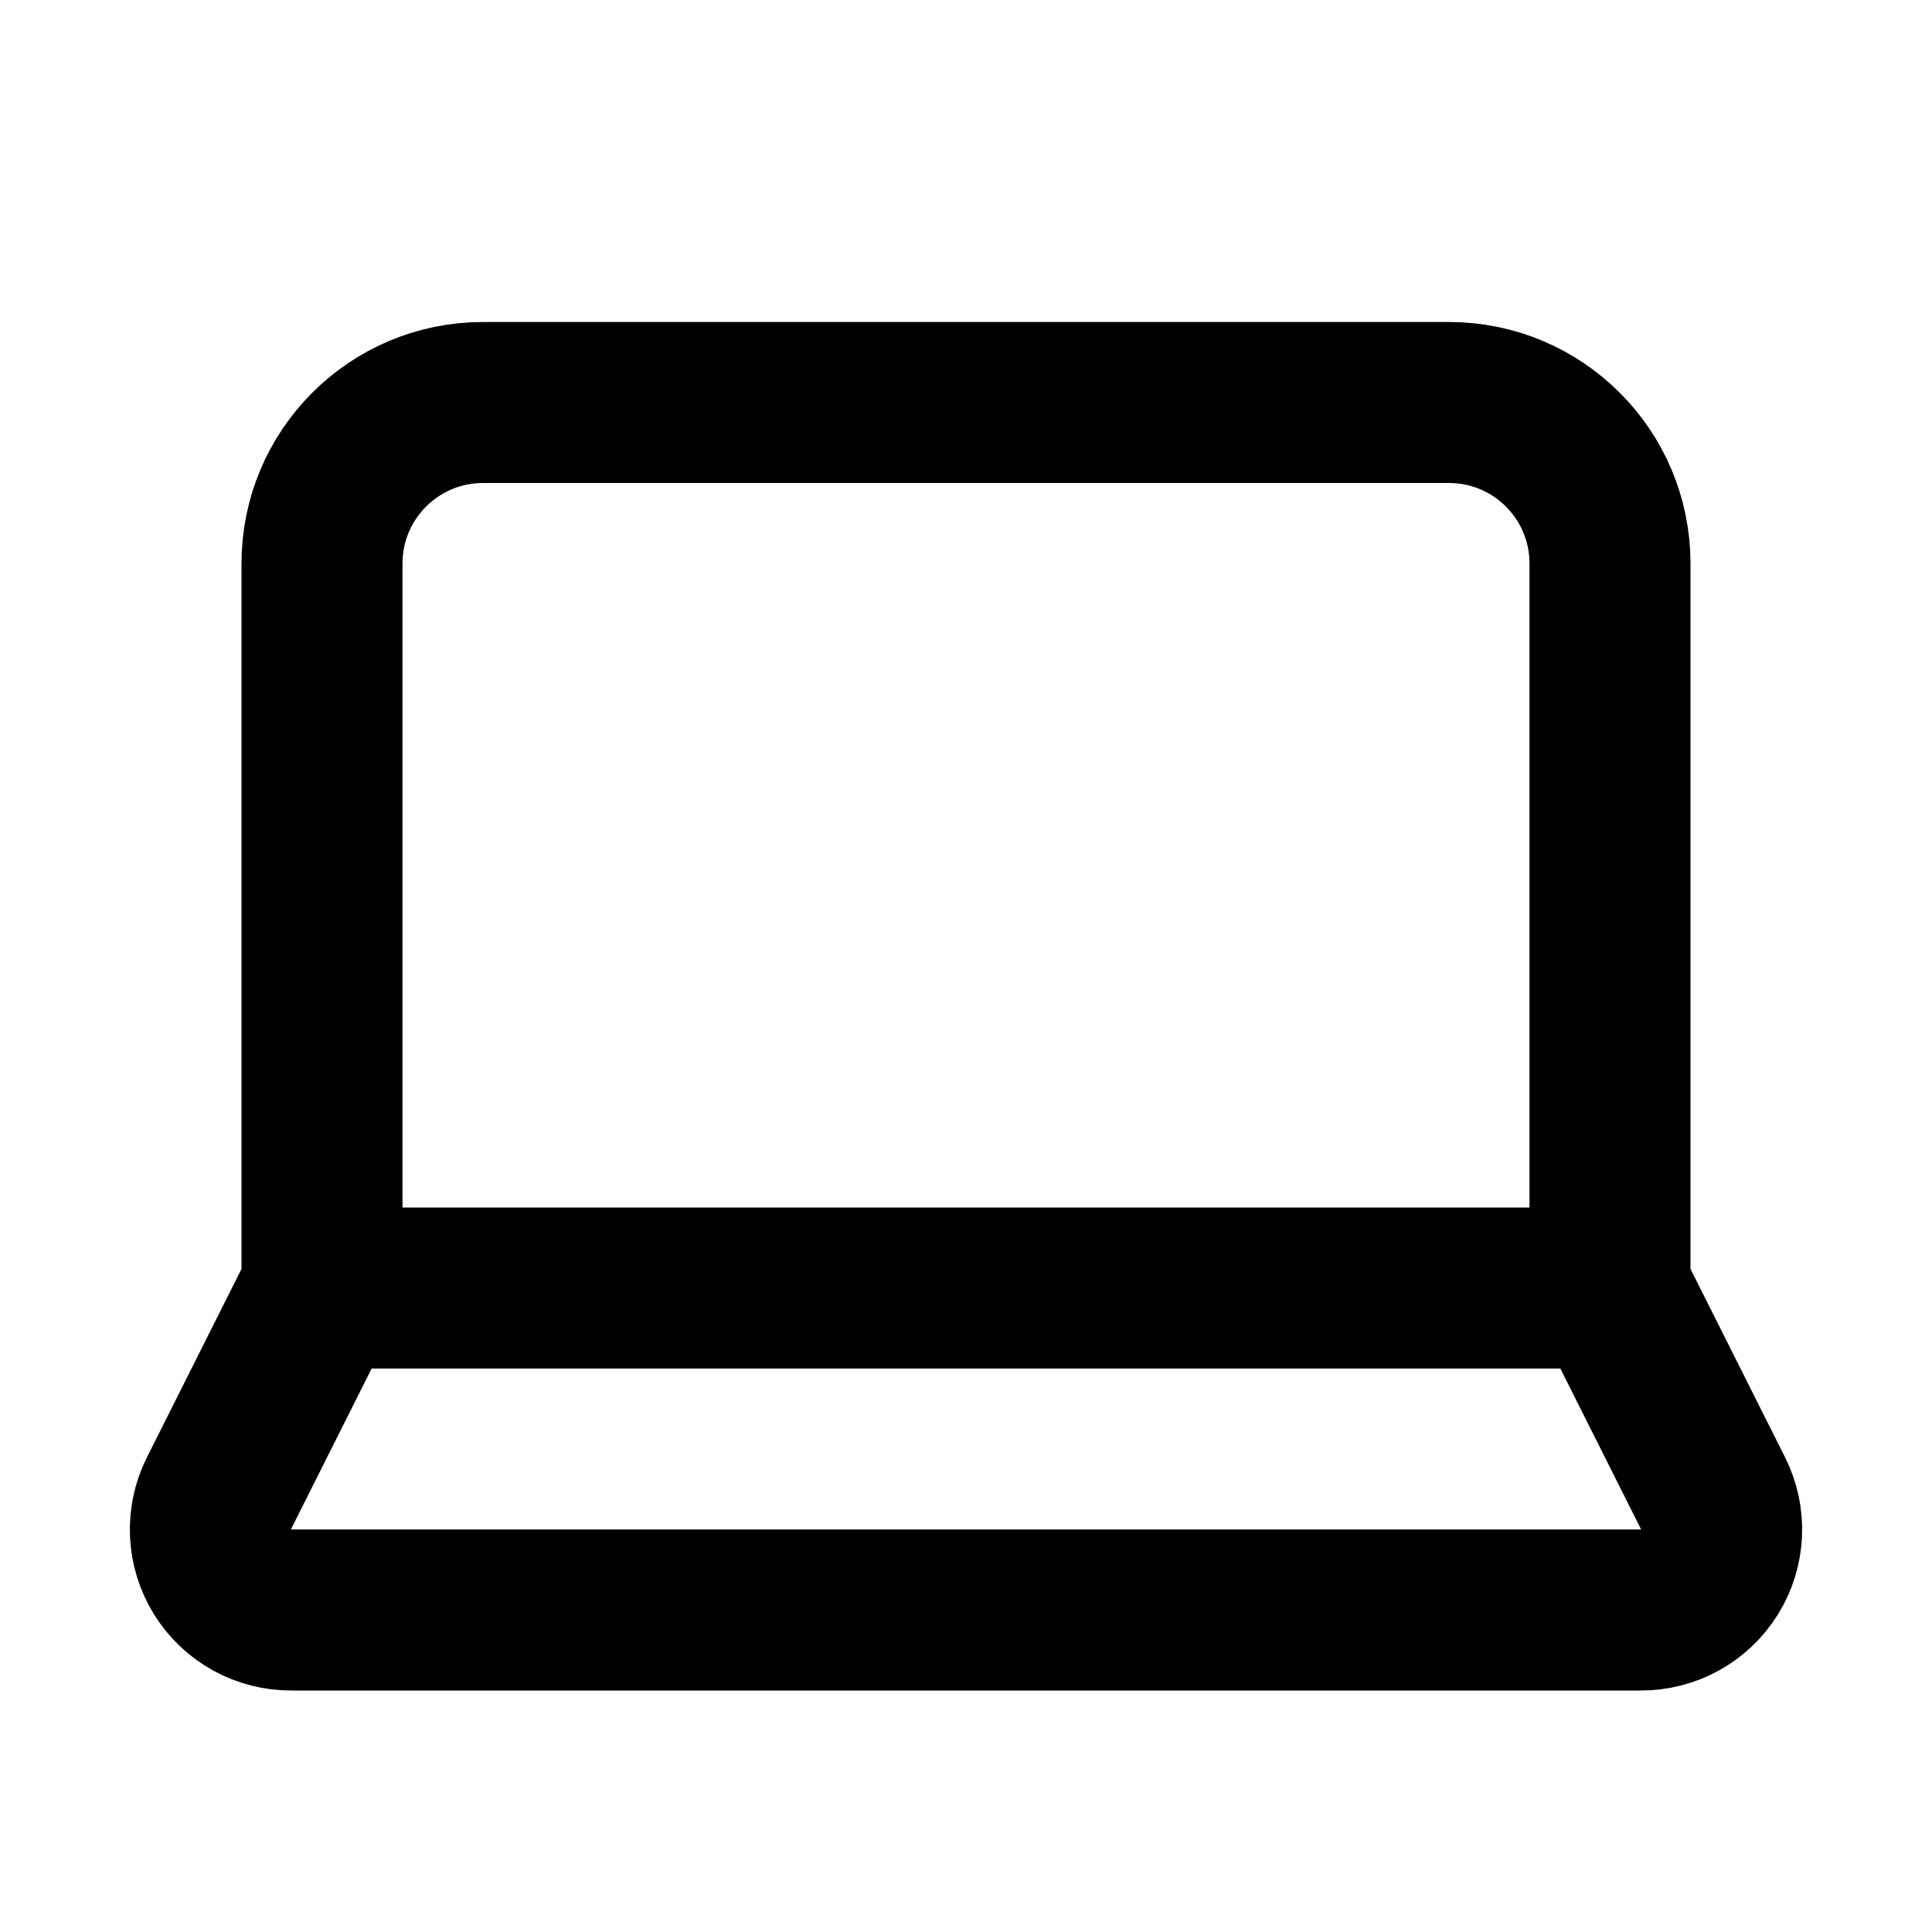
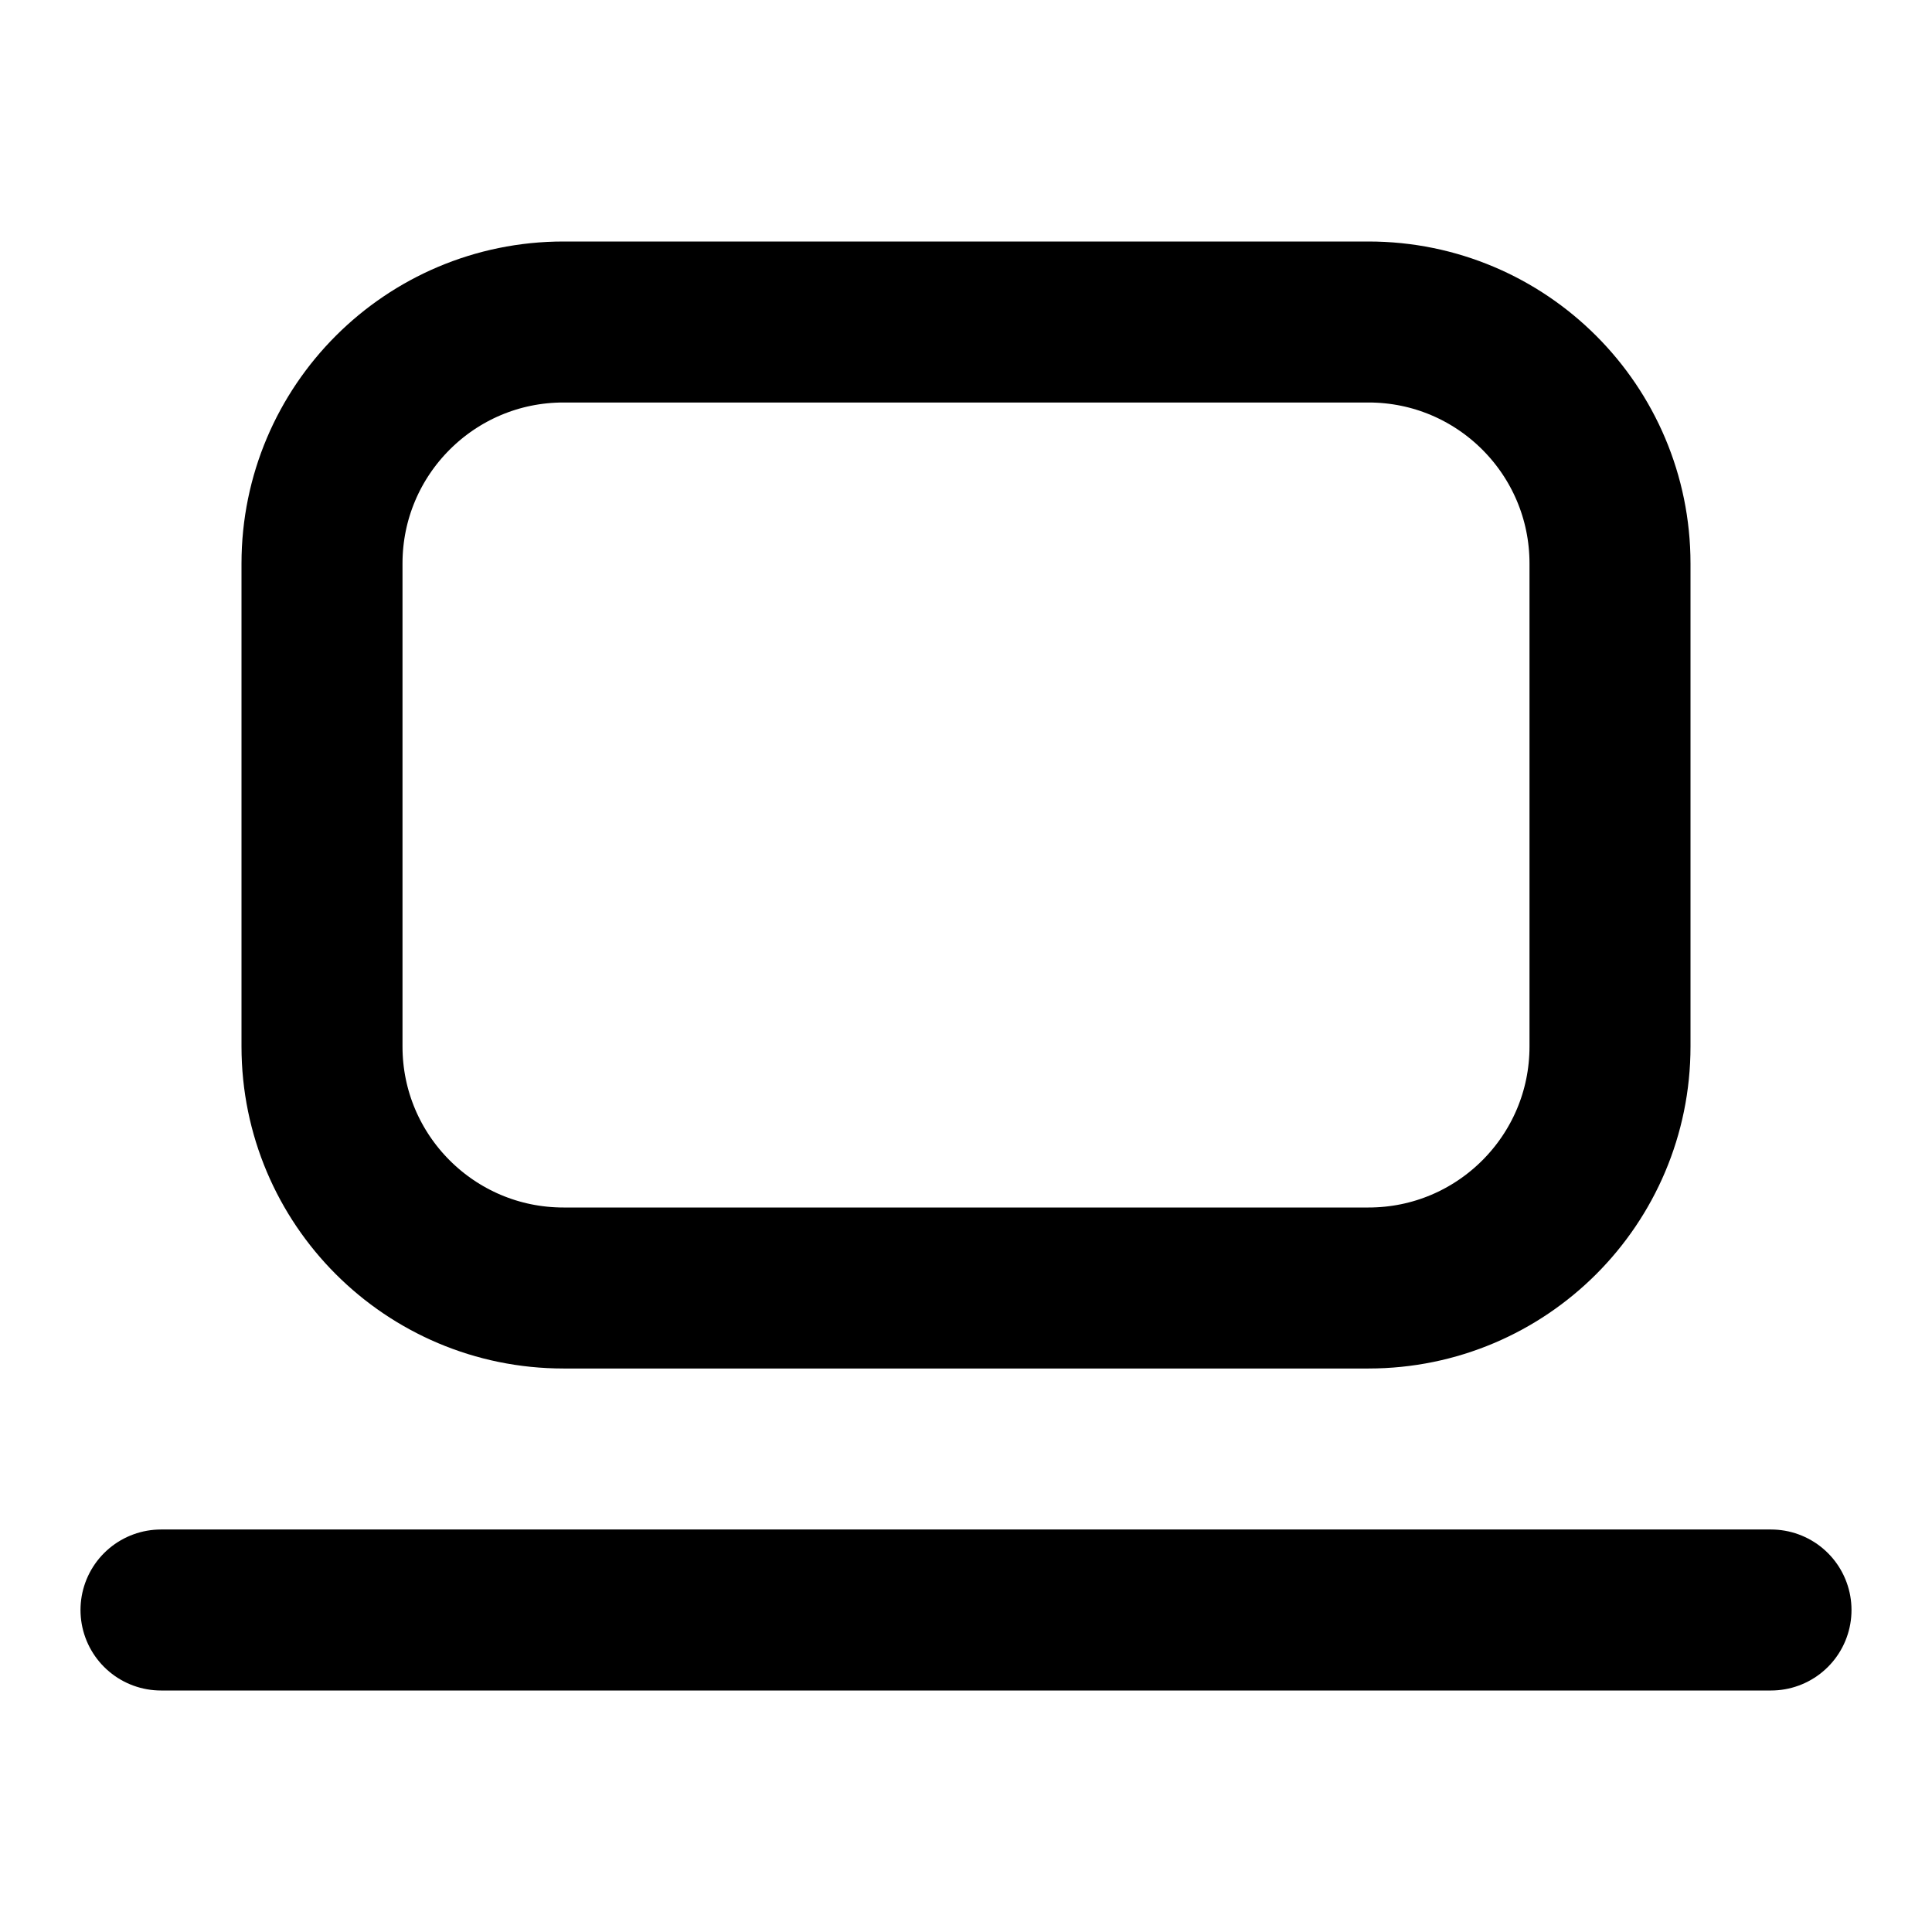
- <svg xmlns="http://www.w3.org/2000/svg" class="lucide lucide-laptop" width="24" height="24" viewBox="0 0 24 24" fill="none" stroke="currentColor" stroke-width="2" stroke-linecap="round" stroke-linejoin="round">
-   <path d="M20 16V7a2 2 0 0 0-2-2H6a2 2 0 0 0-2 2v9m16 0H4m16 0 1.28 2.55a1 1 0 0 1-.9 1.45H3.62a1 1 0 0 1-.9-1.45L4 16" />
+ <svg xmlns="http://www.w3.org/2000/svg" width="24" height="24" viewBox="0 0 24 24" fill="none" stroke="currentColor" stroke-width="2" stroke-linecap="round" stroke-linejoin="round">
+   <rect x="4" y="4" width="16" height="12" rx="3" />
+   <path d="M2 20h20" />
</svg>
